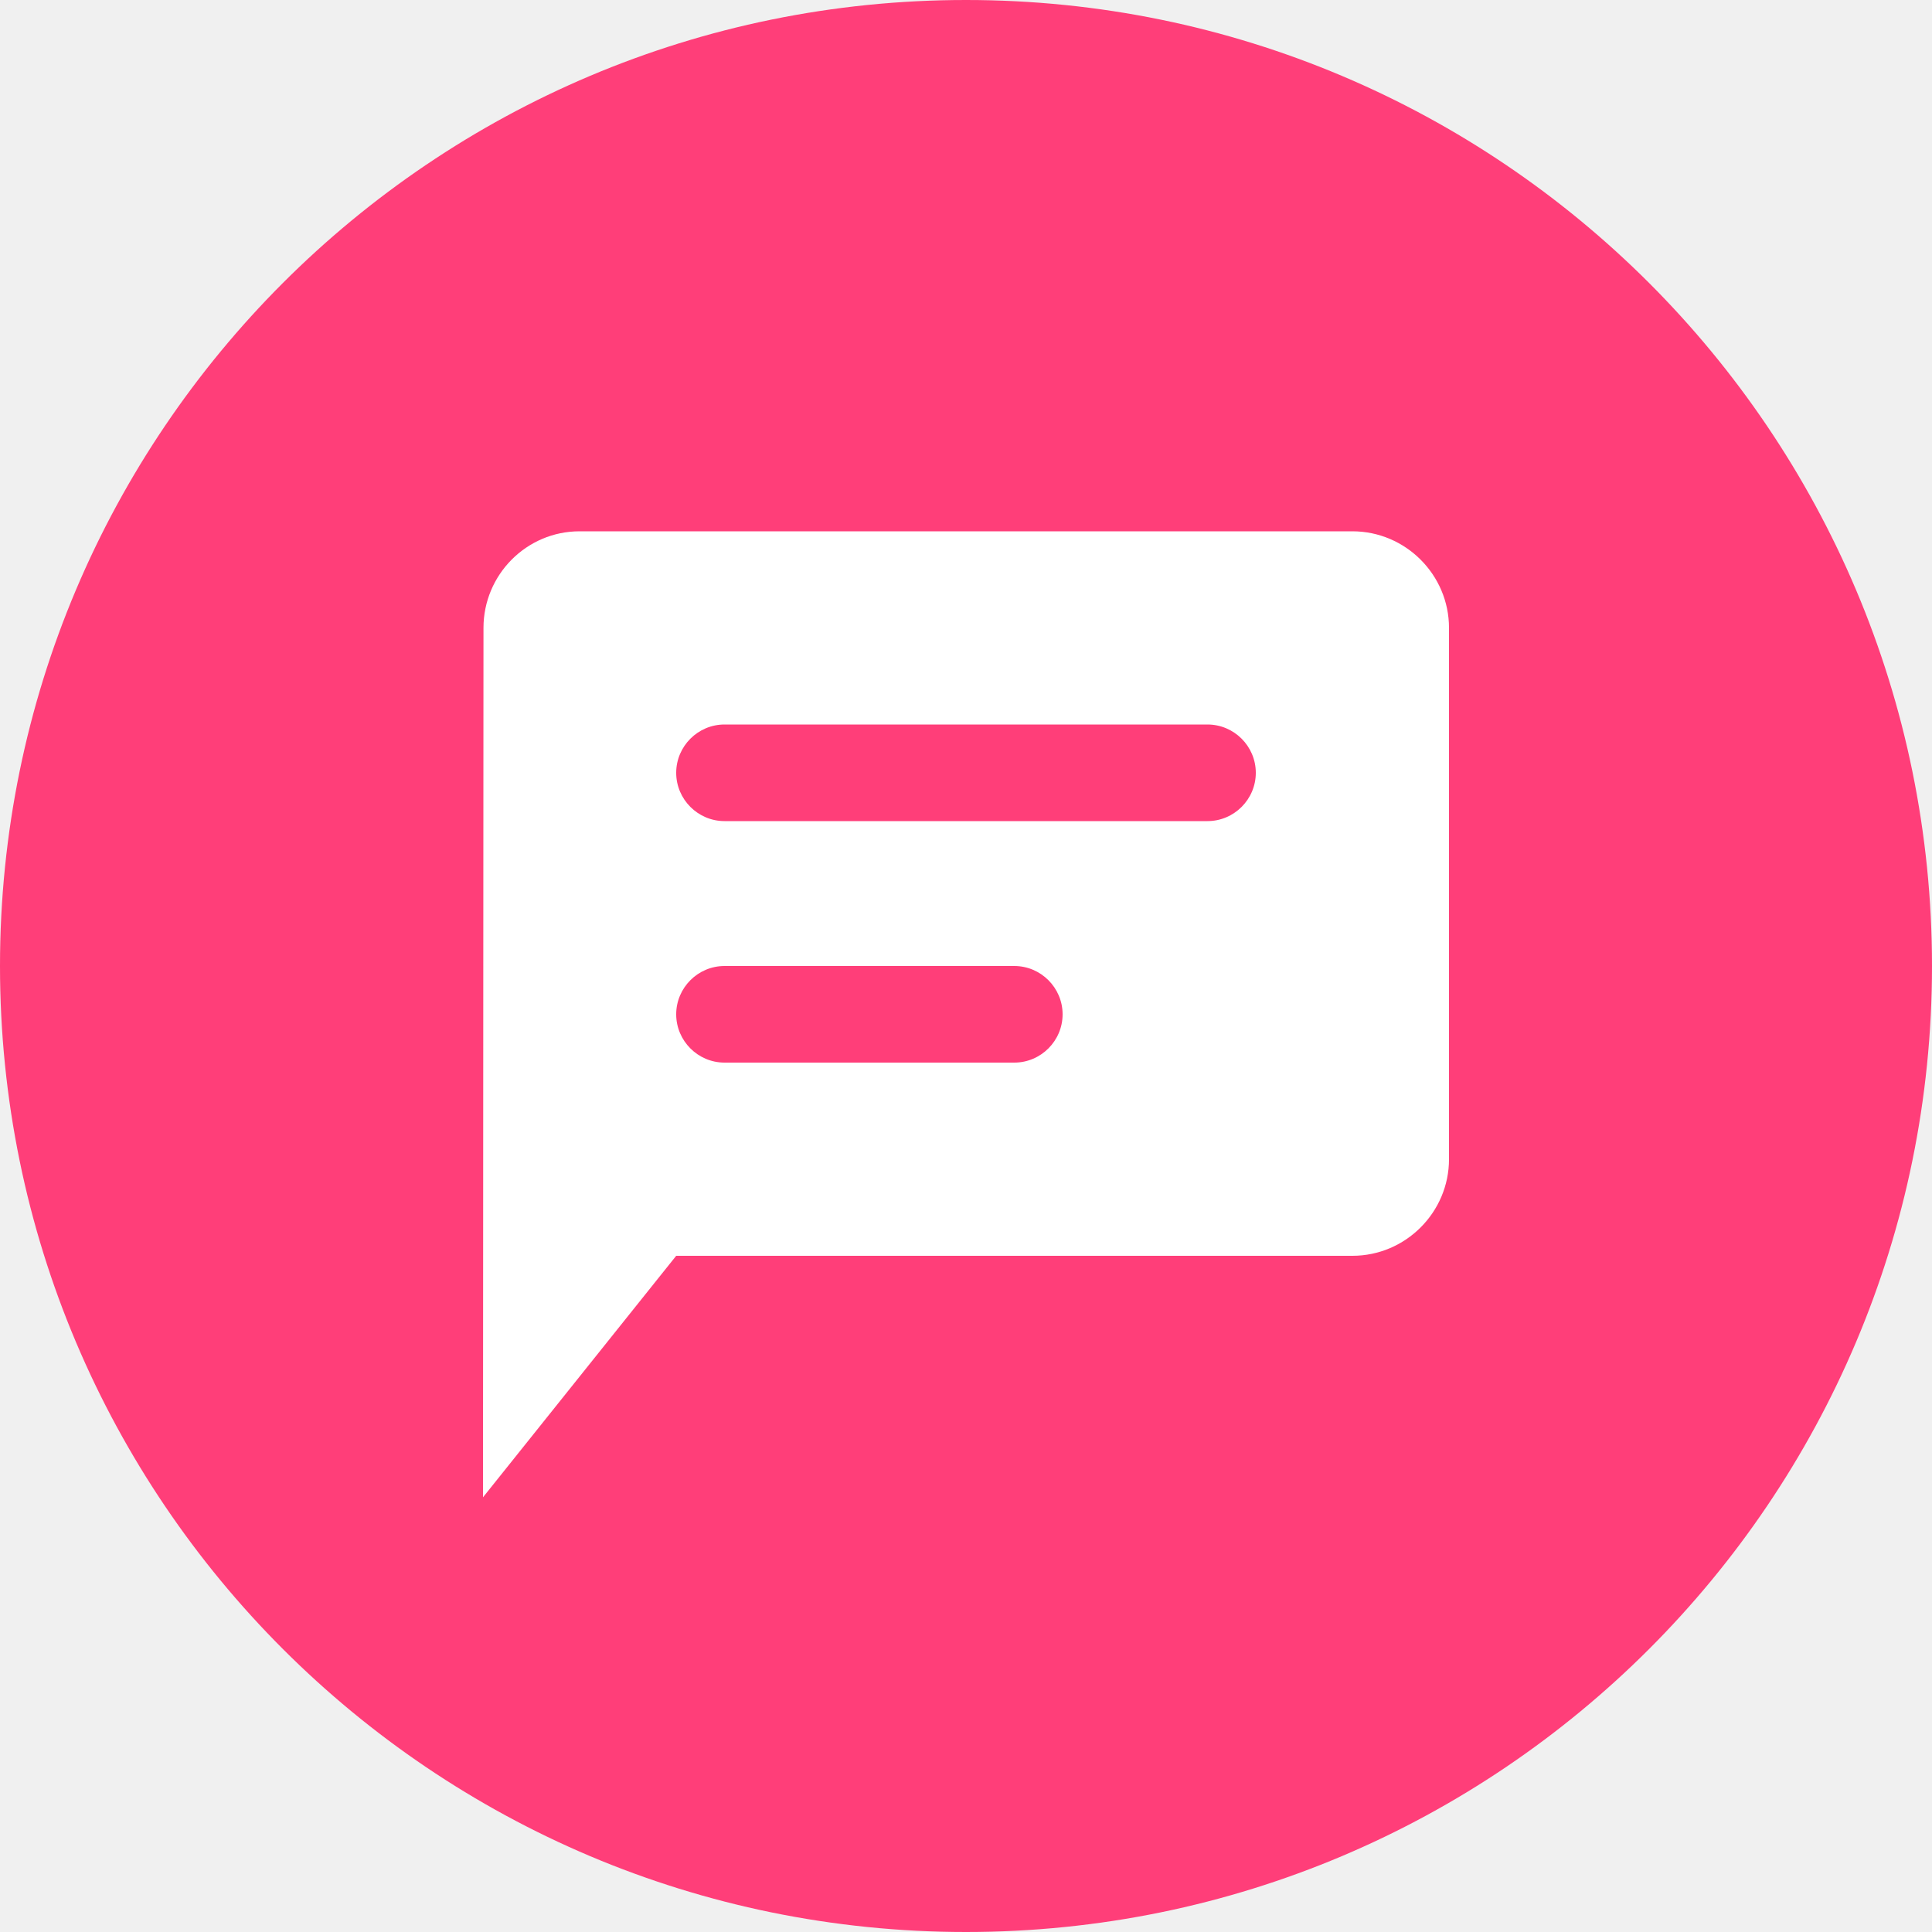
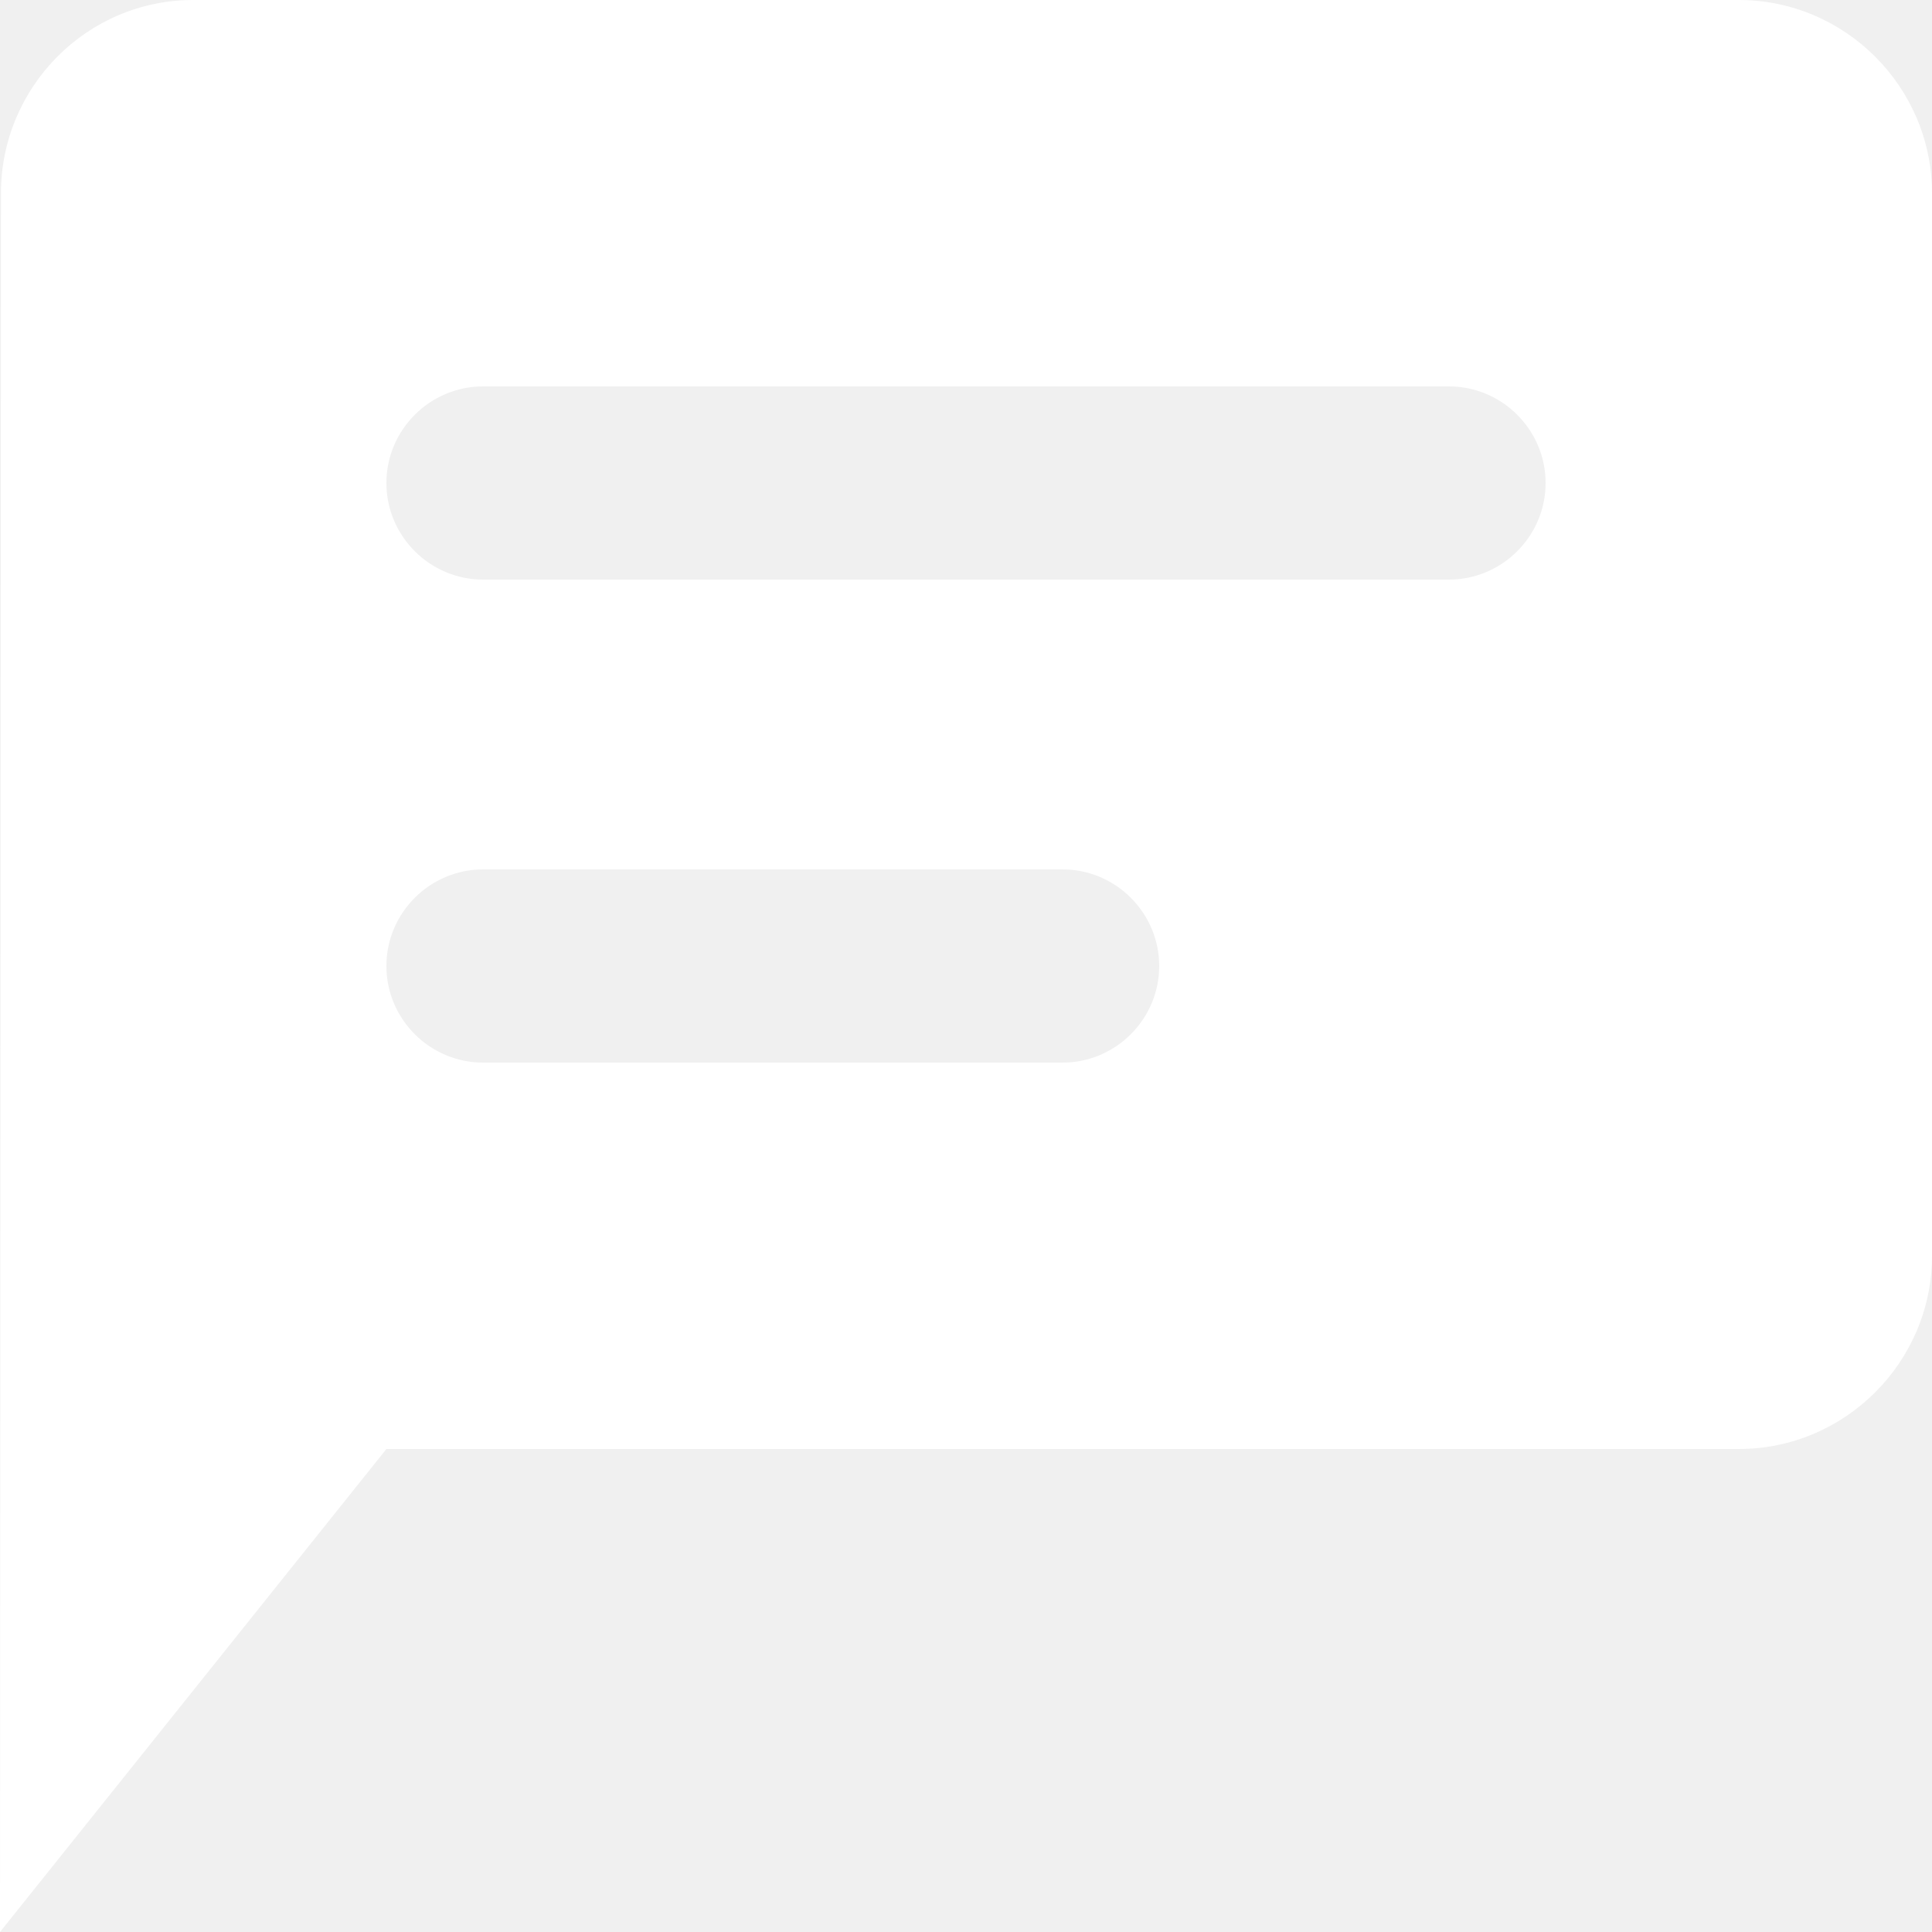
- <svg xmlns="http://www.w3.org/2000/svg" width="40" height="40" viewBox="0 0 40 40" fill="none">
-   <rect width="40" height="40" rx="20" fill="#FF3E79" />
-   <path fill-rule="evenodd" clip-rule="evenodd" d="M28 11H12C10.9 11 10.01 11.9 10.01 13L10 31L14 26H28C29.1 26 30 25.1 30 24V13C30 11.9 29.1 11 28 11ZM21 22H15C14.45 22 14 21.55 14 21C14 20.45 14.45 20 15 20H21C21.55 20 22 20.45 22 21C22 21.55 21.55 22 21 22ZM25 17H15C14.45 17 14 16.55 14 16C14 15.45 14.45 15 15 15H25C25.55 15 26 15.45 26 16C26 16.55 25.55 17 25 17Z" fill="white" />
-   <mask id="mask0_0_1880" style="mask-type:luminance" maskUnits="userSpaceOnUse" x="10" y="11" width="20" height="20">
-     <path fill-rule="evenodd" clip-rule="evenodd" d="M28 11H12C10.9 11 10.01 11.9 10.01 13L10 31L14 26H28C29.1 26 30 25.1 30 24V13C30 11.9 29.1 11 28 11ZM21 22H15C14.45 22 14 21.55 14 21C14 20.45 14.45 20 15 20H21C21.55 20 22 20.45 22 21C22 21.55 21.55 22 21 22ZM25 17H15C14.45 17 14 16.55 14 16C14 15.45 14.45 15 15 15H25C25.55 15 26 15.45 26 16C26 16.55 25.55 17 25 17Z" fill="white" />
-   </mask>
-   <g mask="url(#mask0_0_1880)">
- </g>
+ <svg xmlns="http://www.w3.org/2000/svg" width="20" height="20" viewBox="0 0 20 20" fill="none">
+   <path fill-rule="evenodd" clip-rule="evenodd" d="M18 0H2C0.9 0 0.01 0.9 0.01 2L0 20L4 15H18C19.1 15 20 14.1 20 13V2C20 0.9 19.1 0 18 0ZM11 11H5C4.45 11 4 10.55 4 10C4 9.45 4.45 9 5 9H11C11.55 9 12 9.45 12 10C12 10.55 11.55 11 11 11ZM15 6H5C4.45 6 4 5.55 4 5C4 4.45 4.45 4 5 4H15C15.55 4 16 4.45 16 5C16 5.55 15.55 6 15 6Z" fill="white" />
</svg>
